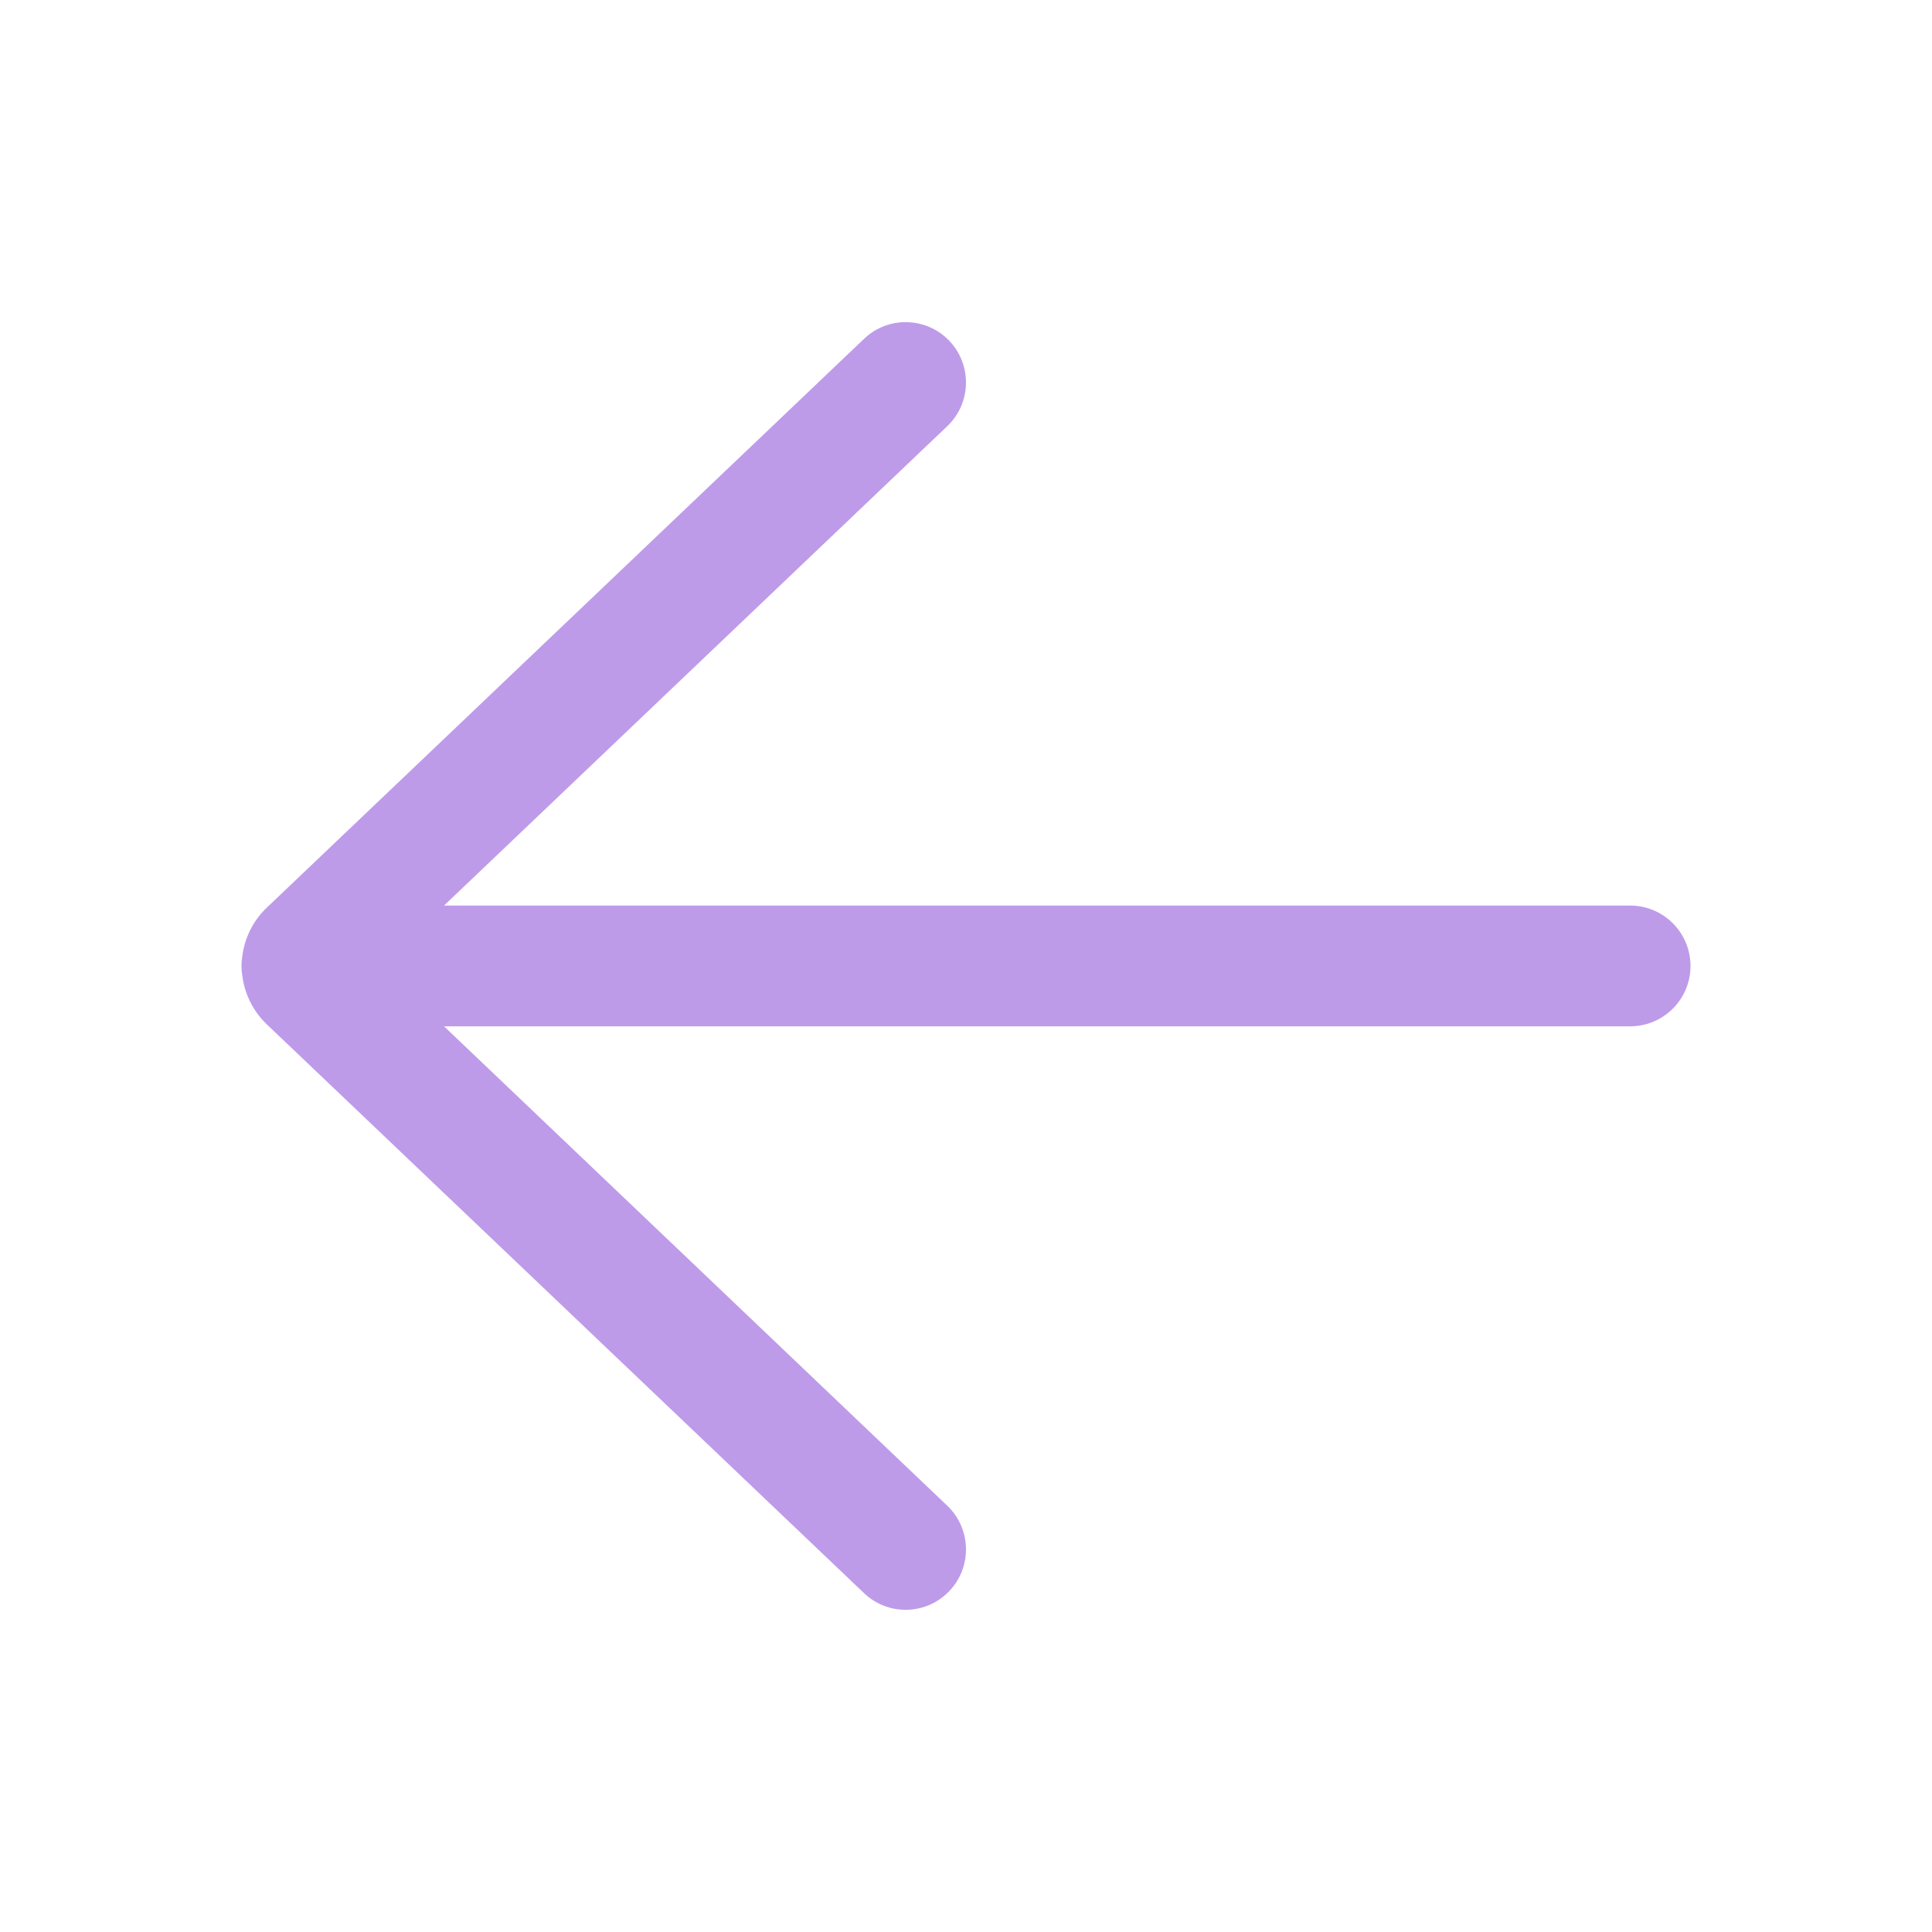
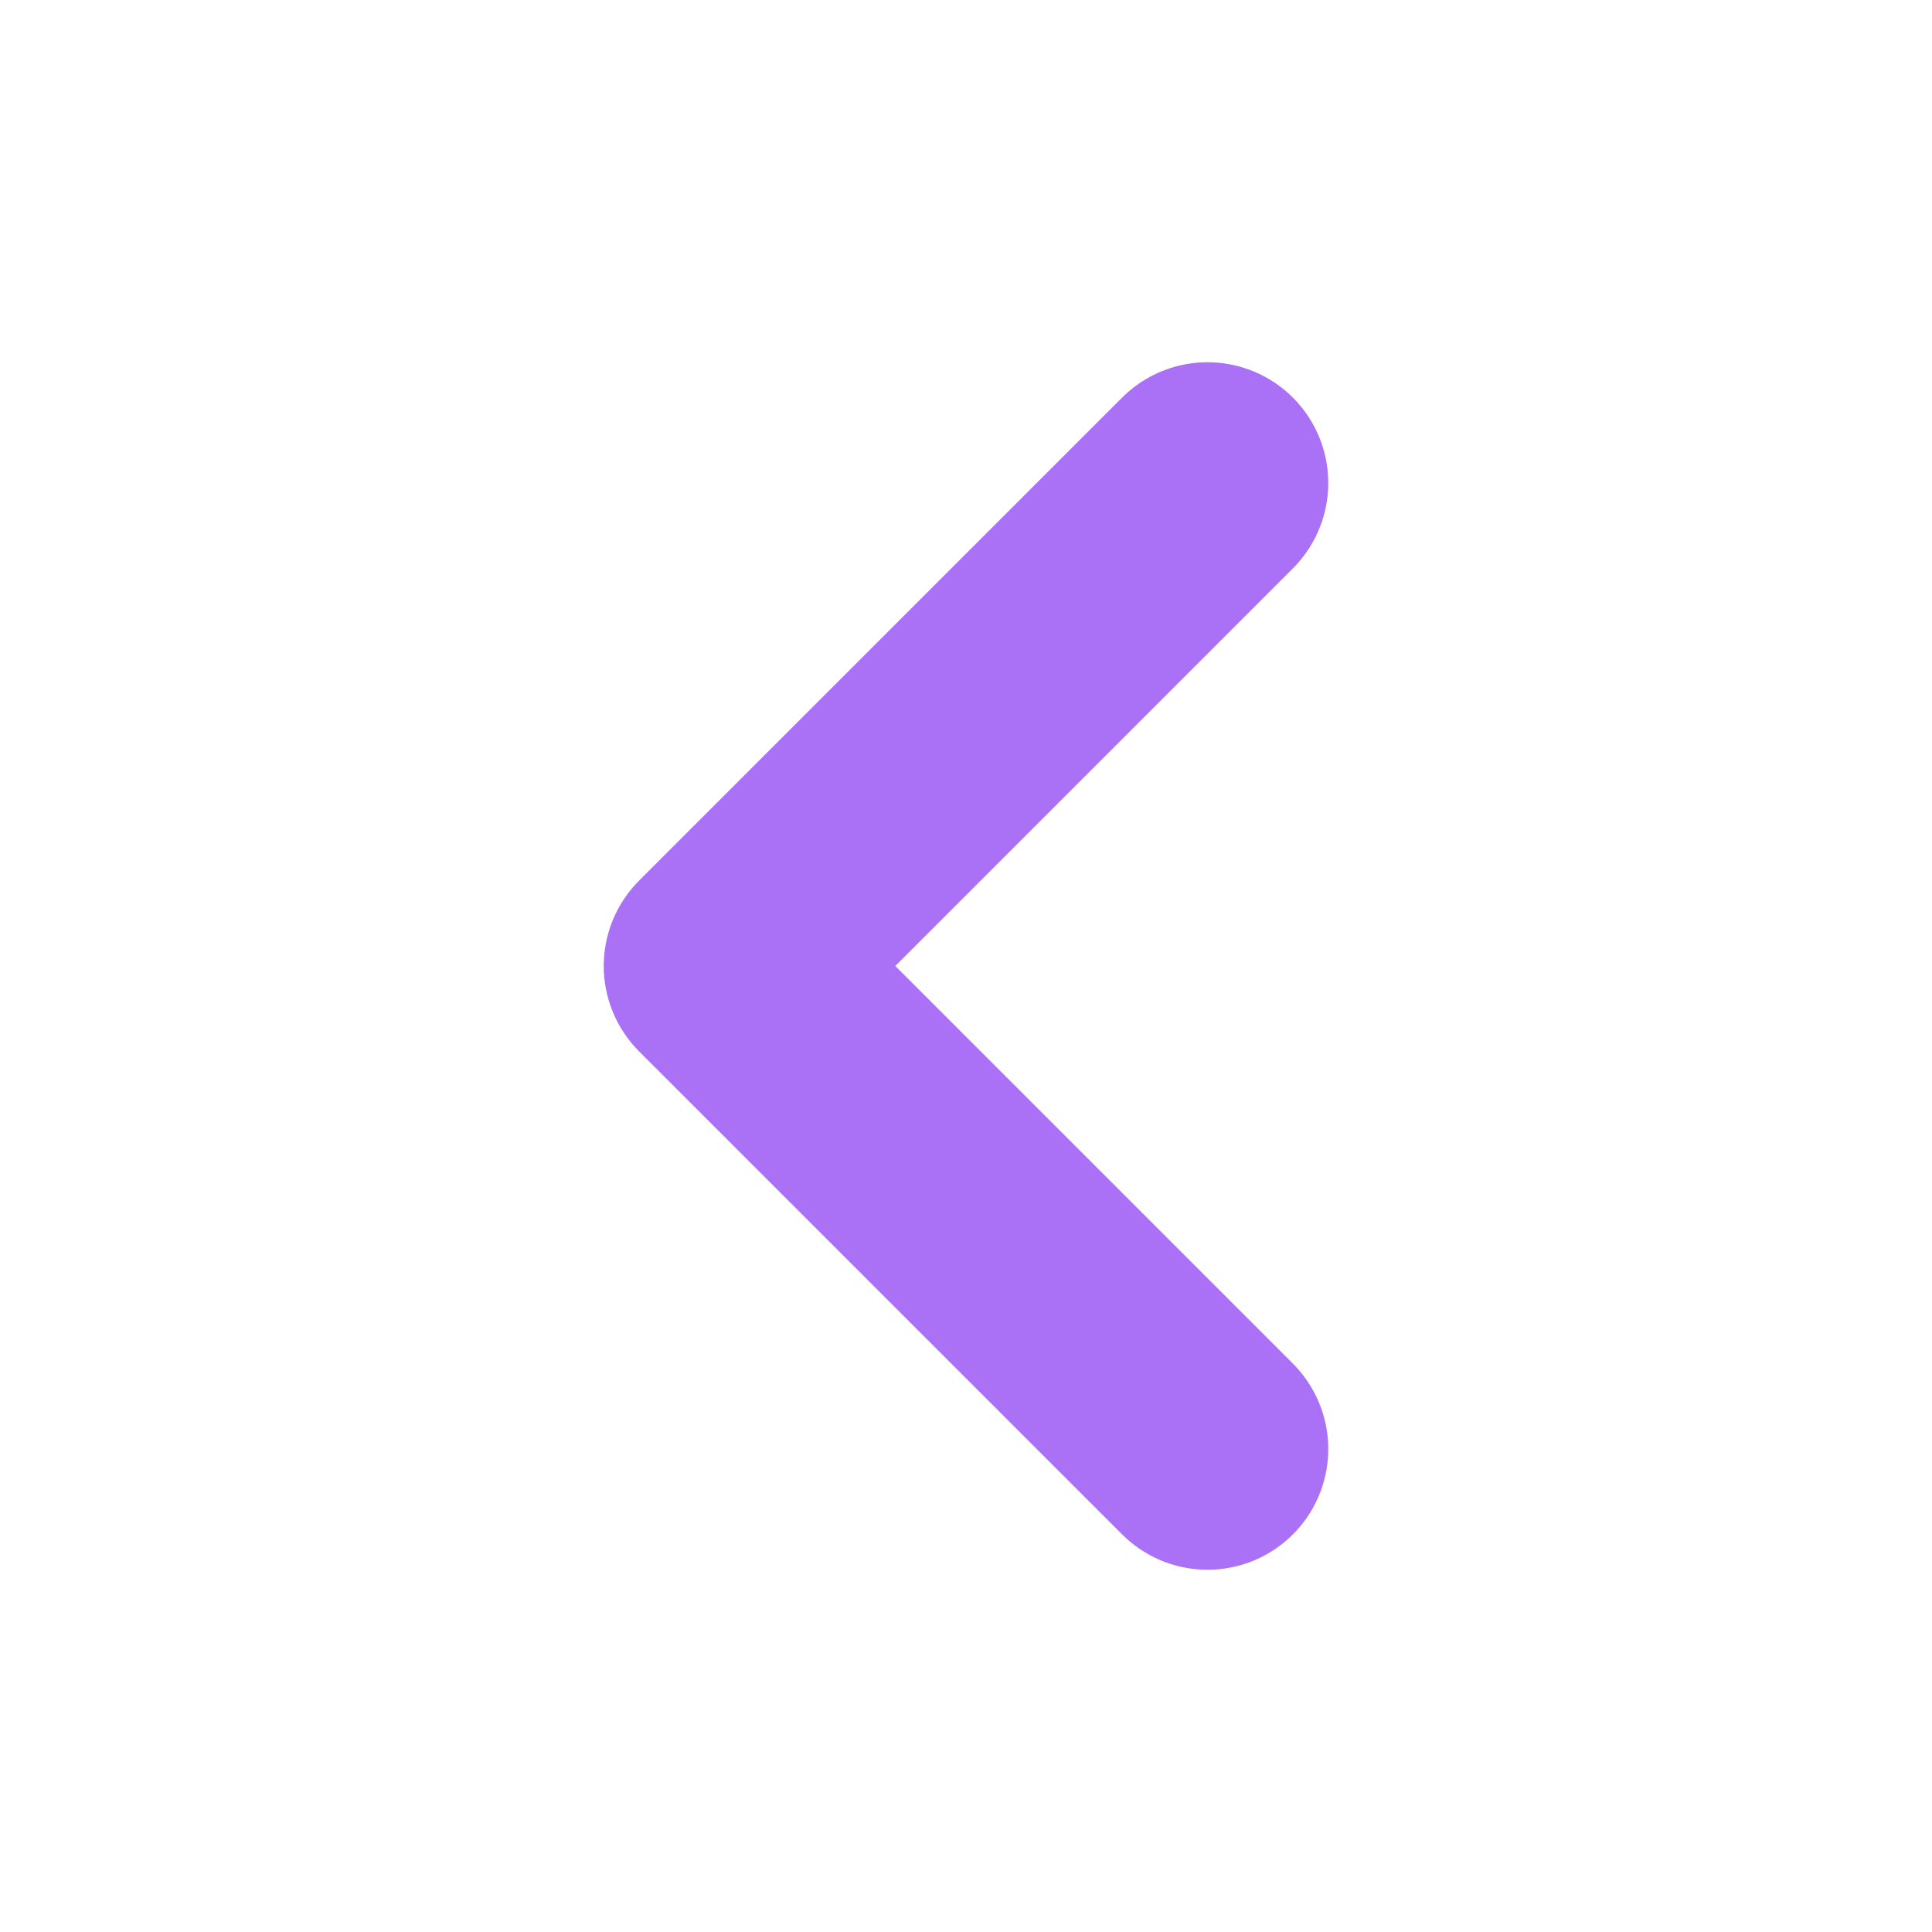
- <svg xmlns="http://www.w3.org/2000/svg" width="18" height="18" viewBox="0 0 18 18" fill="none">
-   <path d="M8.05 14.843C8.274 15.057 8.631 15.049 8.845 14.823C9.059 14.599 9.05 14.242 8.825 14.028L4.137 9.562L15.188 9.562C15.498 9.562 15.75 9.31 15.75 9C15.75 8.689 15.498 8.437 15.188 8.437L4.137 8.437L8.825 3.971C9.05 3.757 9.059 3.401 8.845 3.176C8.631 2.951 8.274 2.942 8.05 3.157L2.485 8.457C2.359 8.577 2.284 8.731 2.26 8.891C2.254 8.926 2.25 8.963 2.25 9C2.25 9.037 2.254 9.073 2.26 9.108C2.284 9.268 2.359 9.422 2.485 9.543L8.05 14.843Z" fill="#BD9BE9" />
+ <svg xmlns="http://www.w3.org/2000/svg" width="16" height="16" viewBox="0 0 16 16" fill="none">
+   <path d="M10 4L6 8L10 12" stroke="#AA70F5" stroke-width="2" stroke-linecap="round" stroke-linejoin="round" />
</svg>
